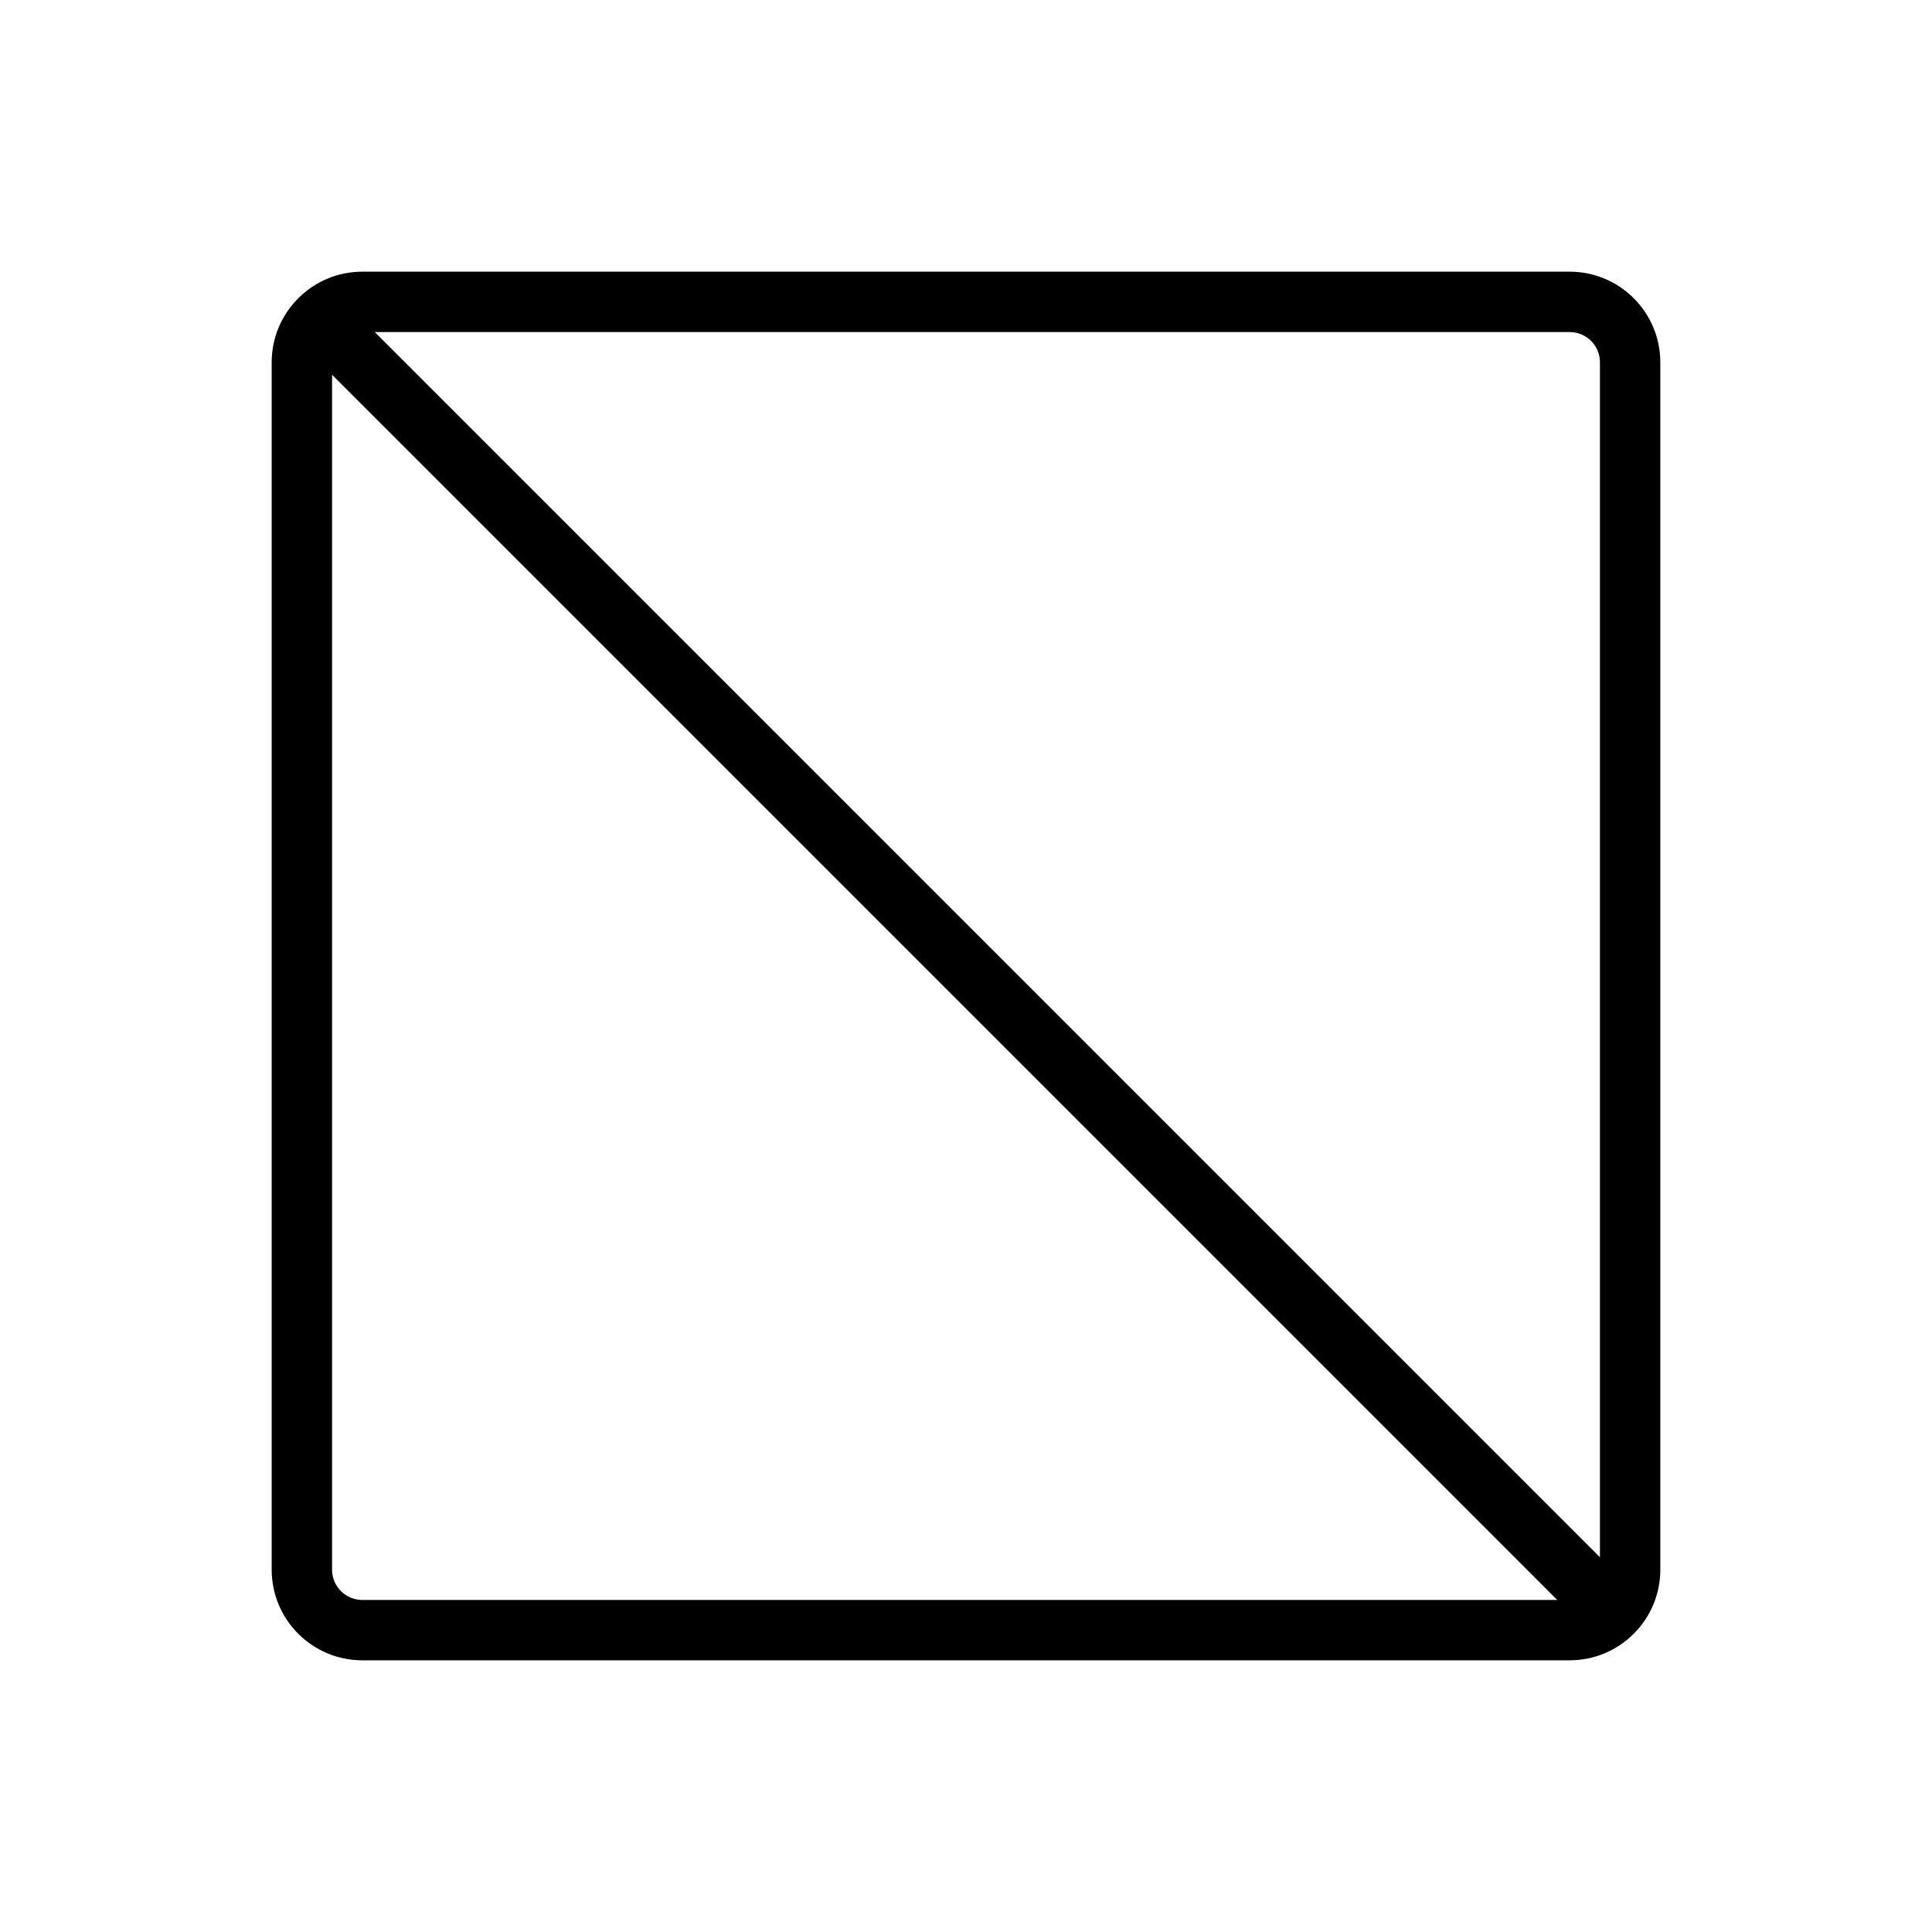
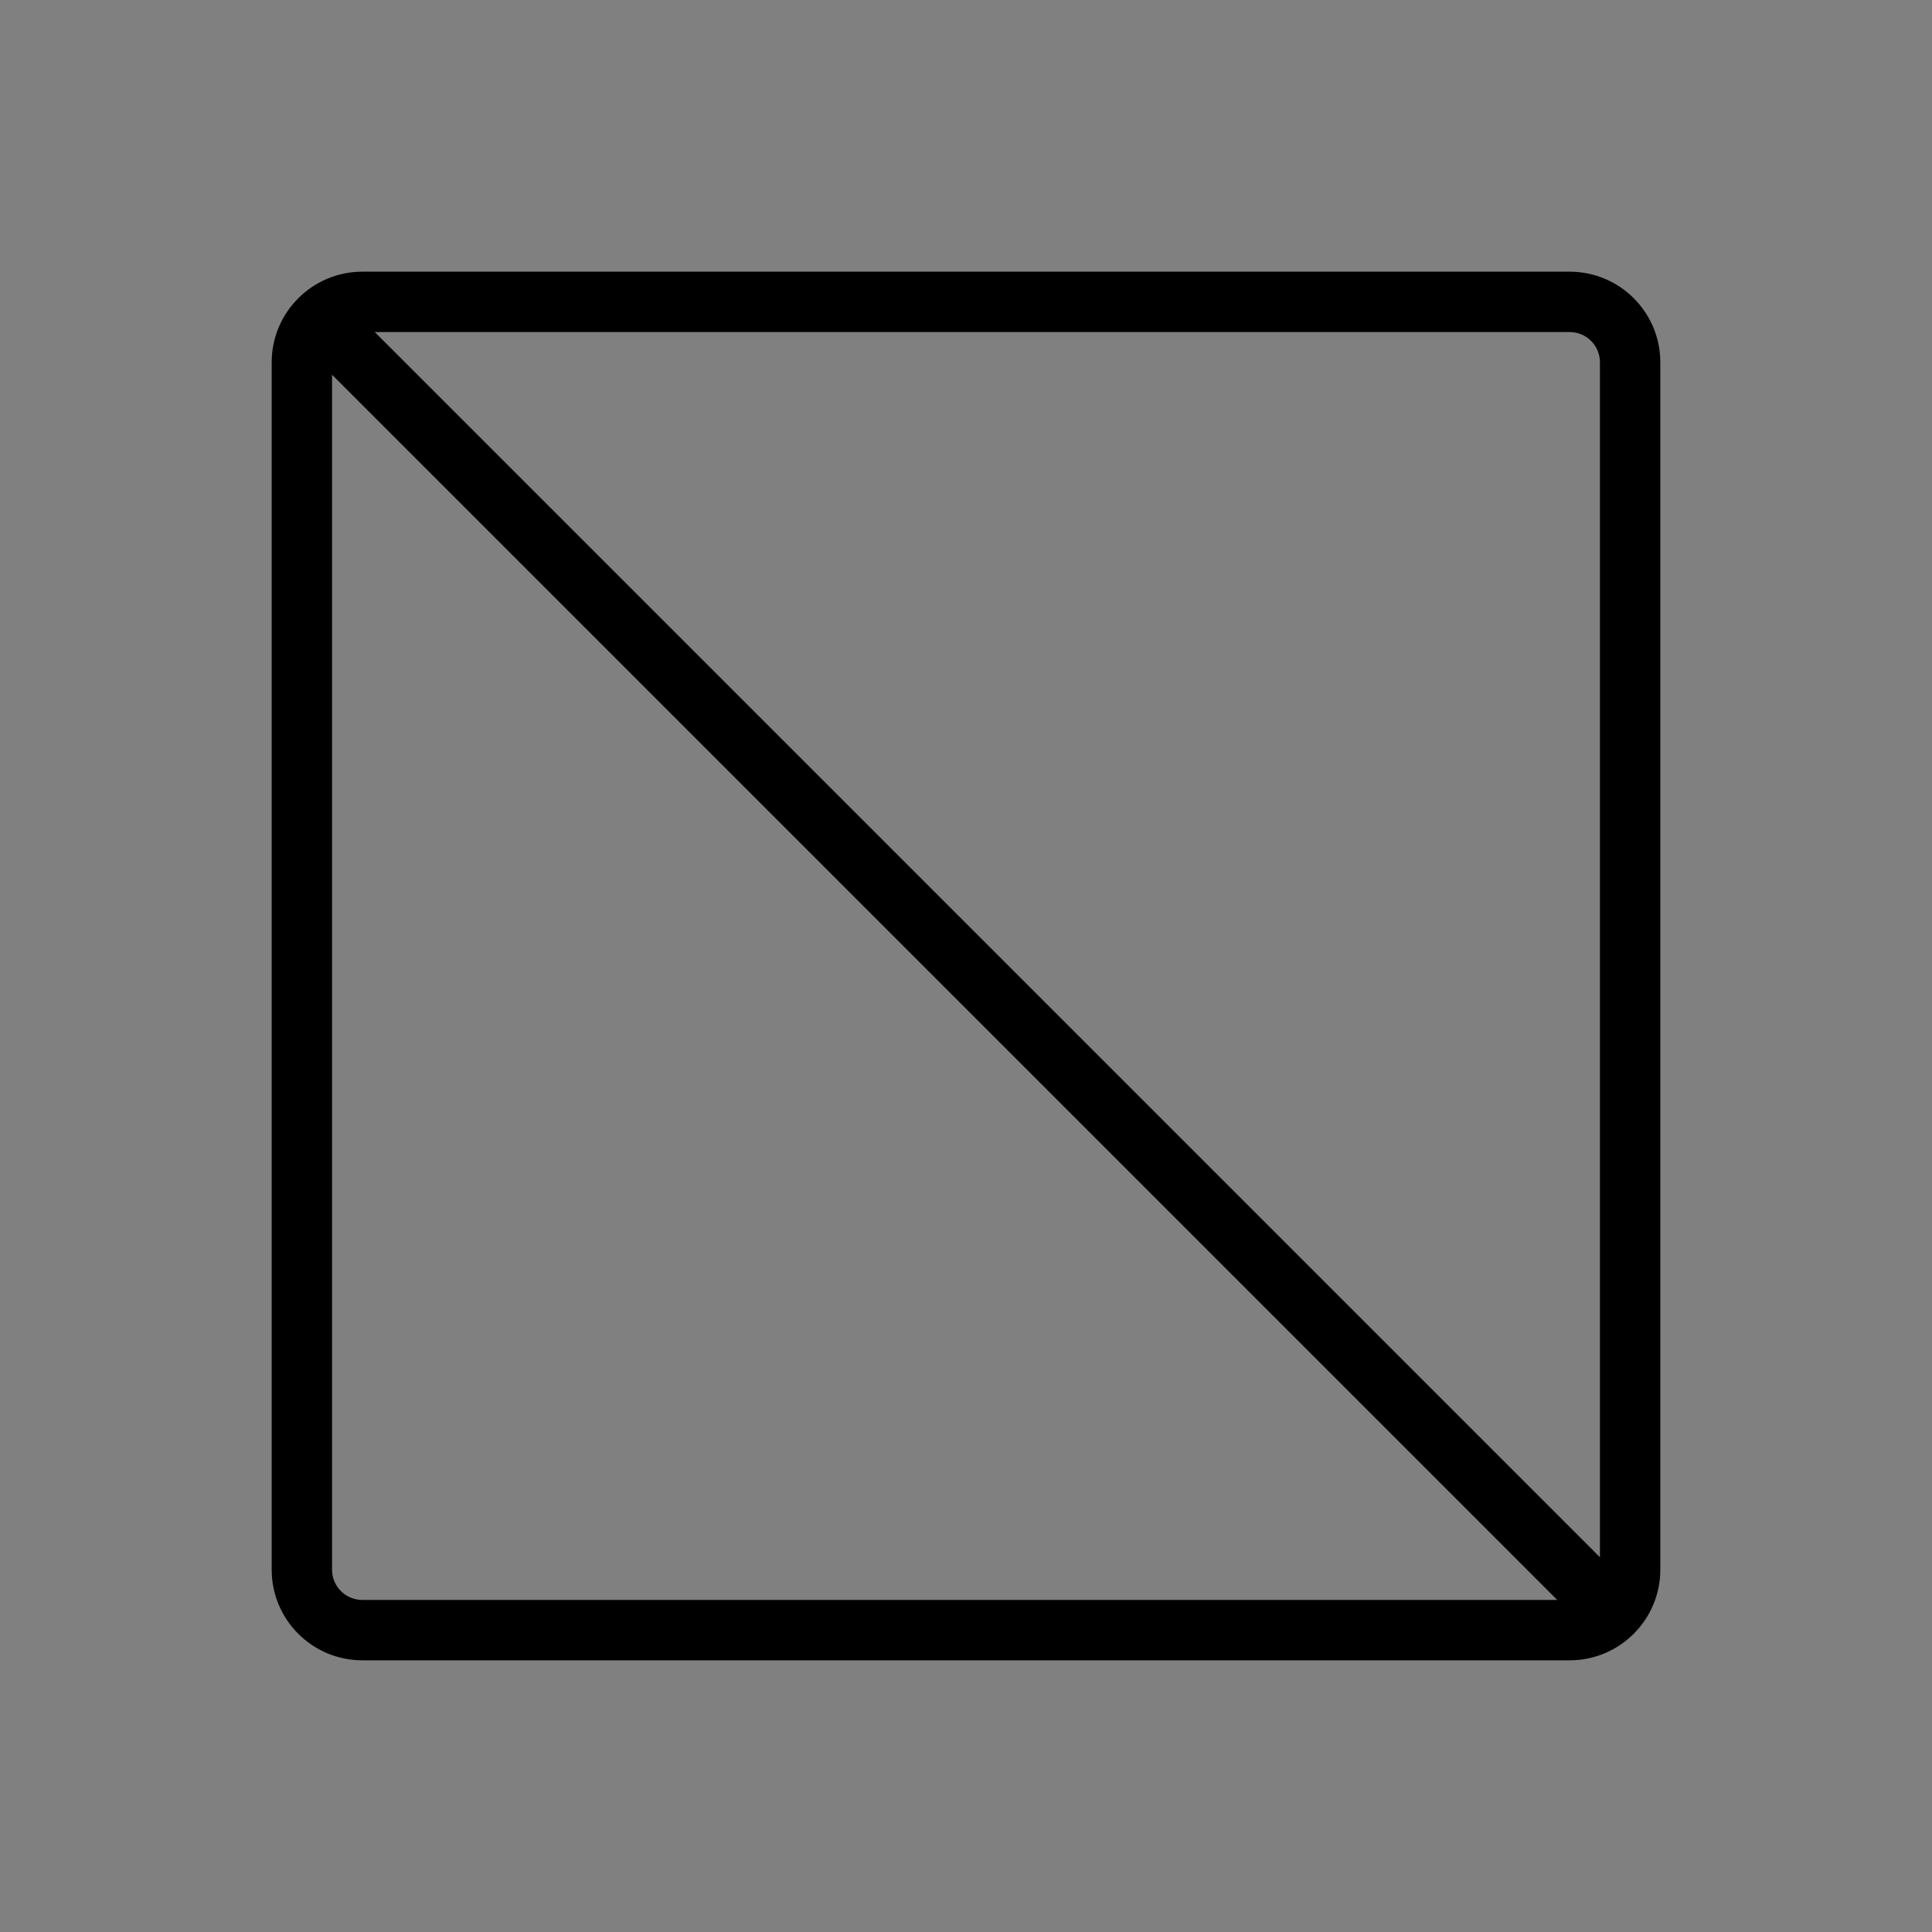
<svg xmlns="http://www.w3.org/2000/svg" fill="#000000" width="800px" height="800px" viewBox="0 0 256 256" id="Flat">
+   <rect width="256" height="256" fill="gray" />
  <path d="M220,48a12.013,12.013,0,0,0-12-12H48a11.959,11.959,0,0,0-8.404,3.448c-.025.024-.056.041-.081.066s-.042.055-.066.081A11.959,11.959,0,0,0,36,48V208a12.013,12.013,0,0,0,12,12H208a11.959,11.959,0,0,0,8.404-3.448c.025-.024.056-.041.081-.066s.042-.055.066-.081A11.959,11.959,0,0,0,220,208Zm-8,0V206.344L49.657,44H208A4.004,4.004,0,0,1,212,48ZM44,208V49.656L206.343,212H48A4.004,4.004,0,0,1,44,208Z" />
</svg>
